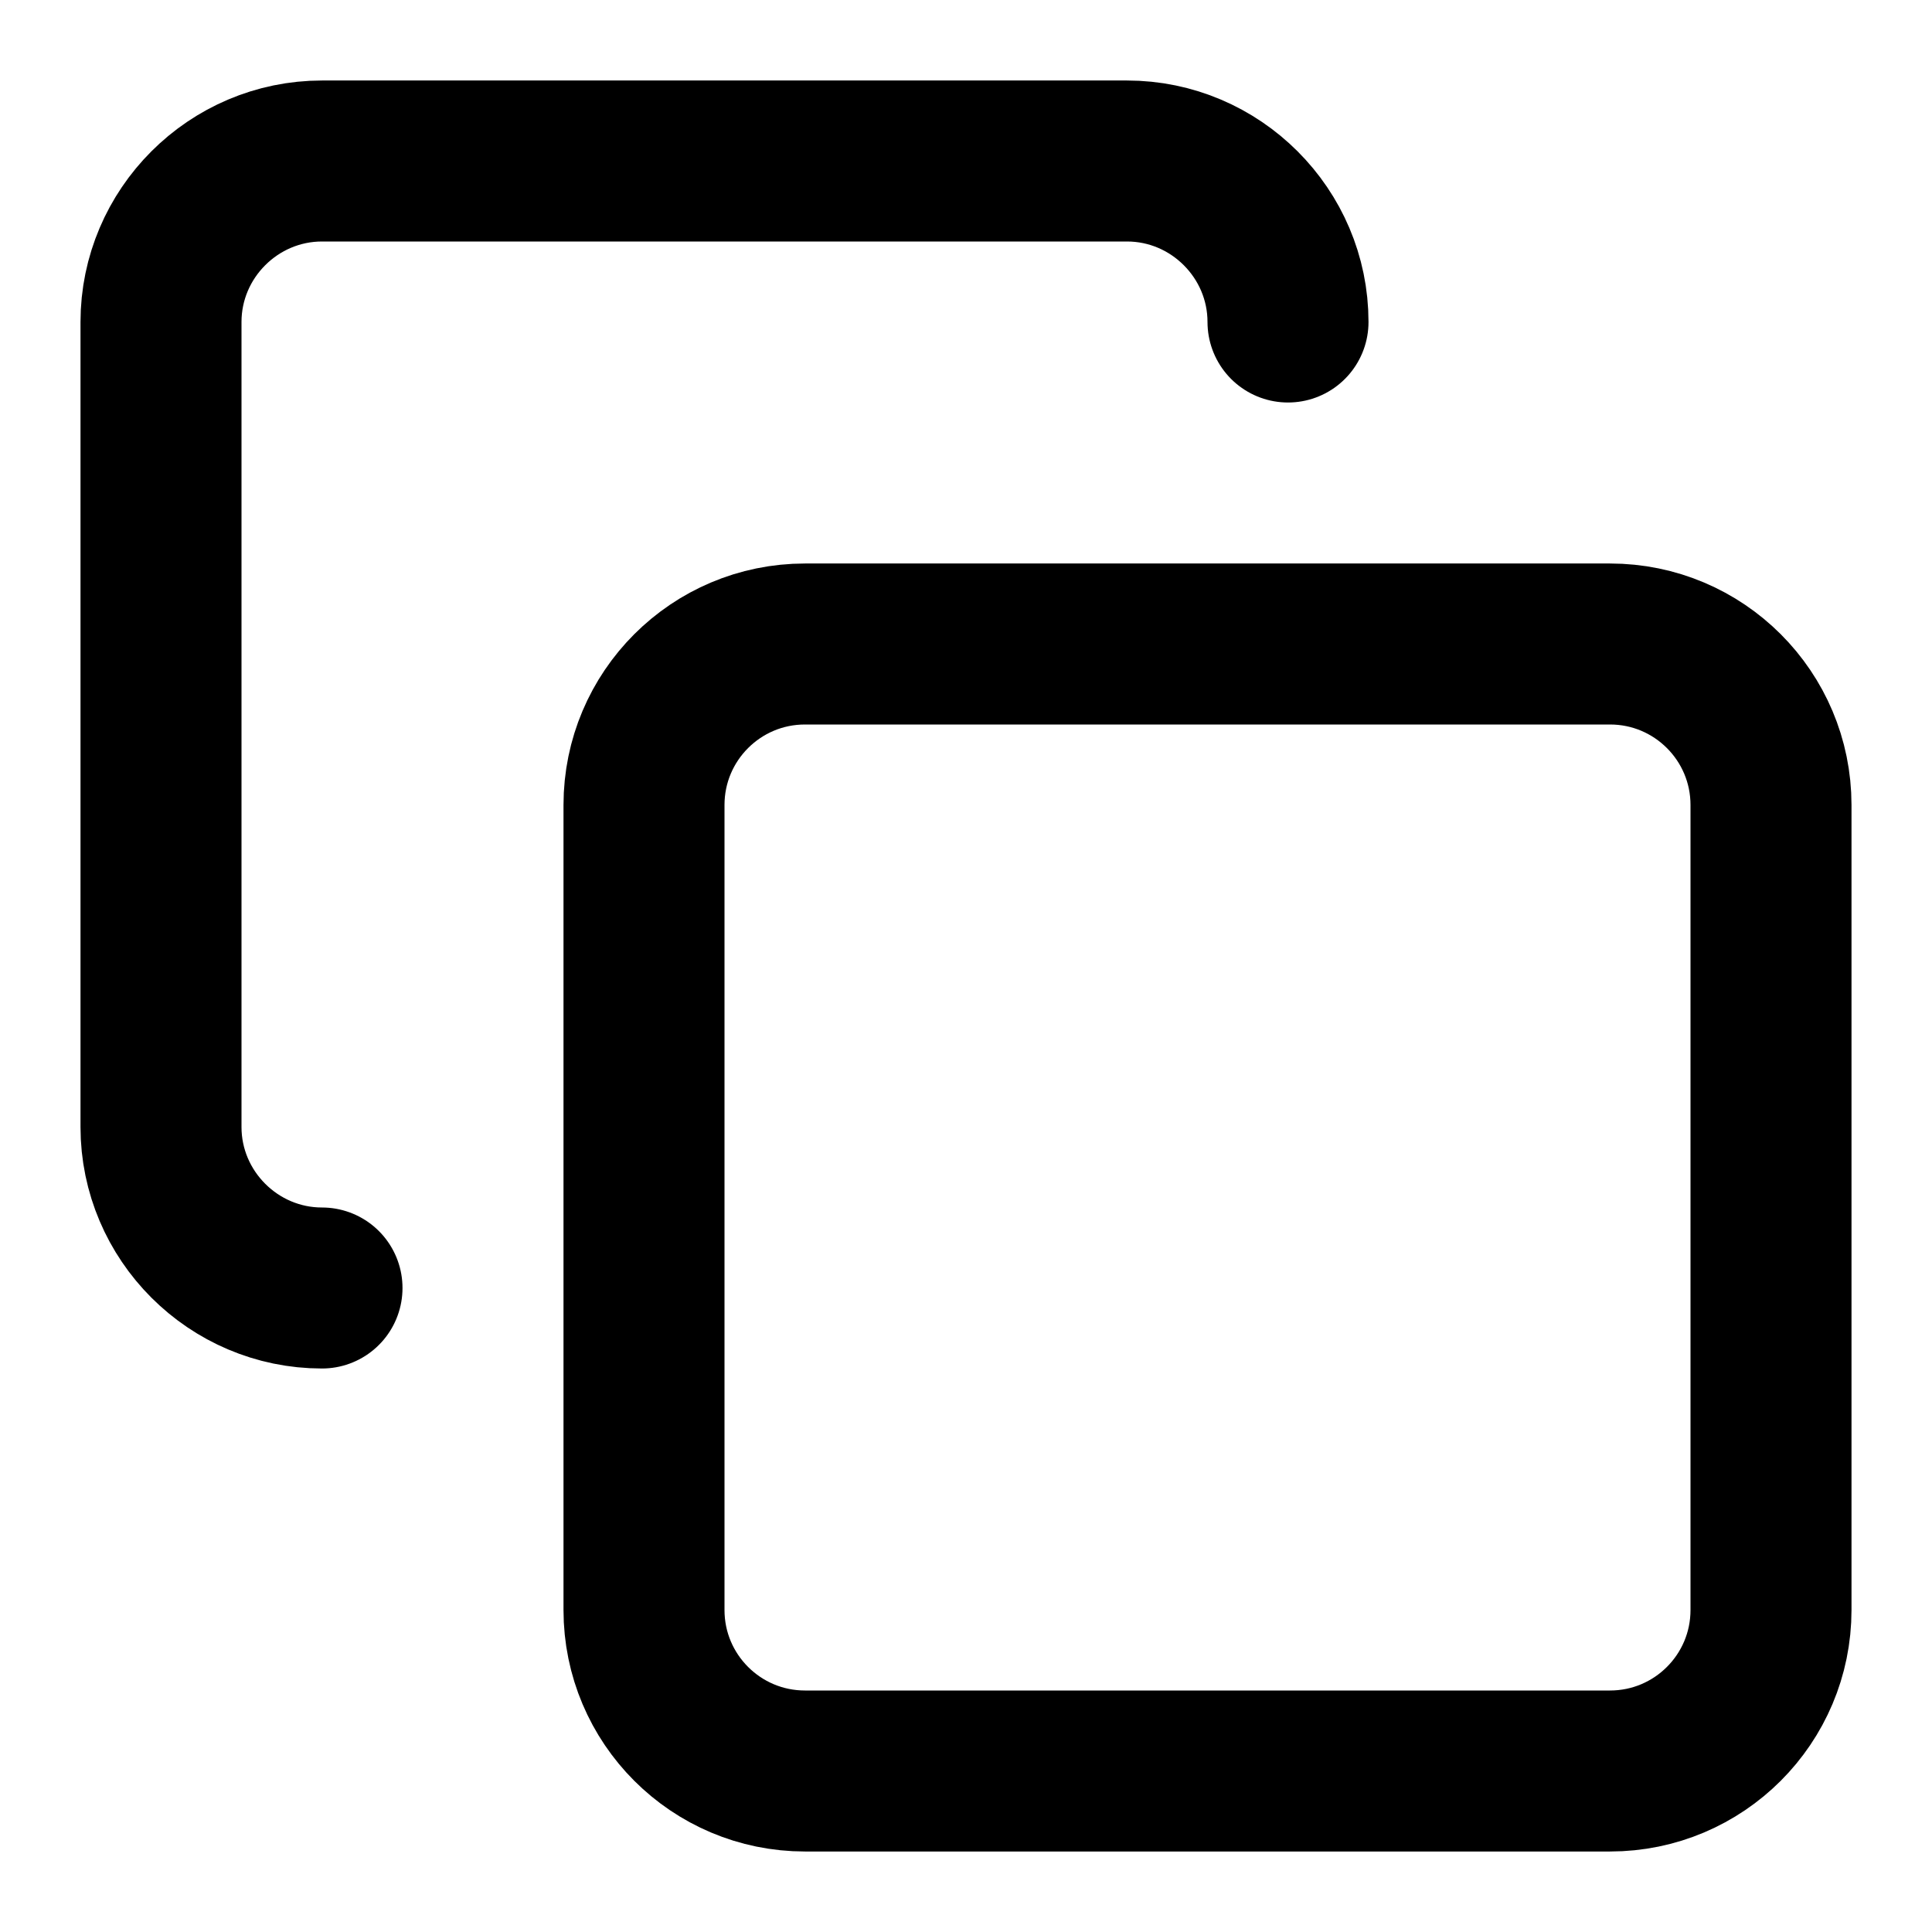
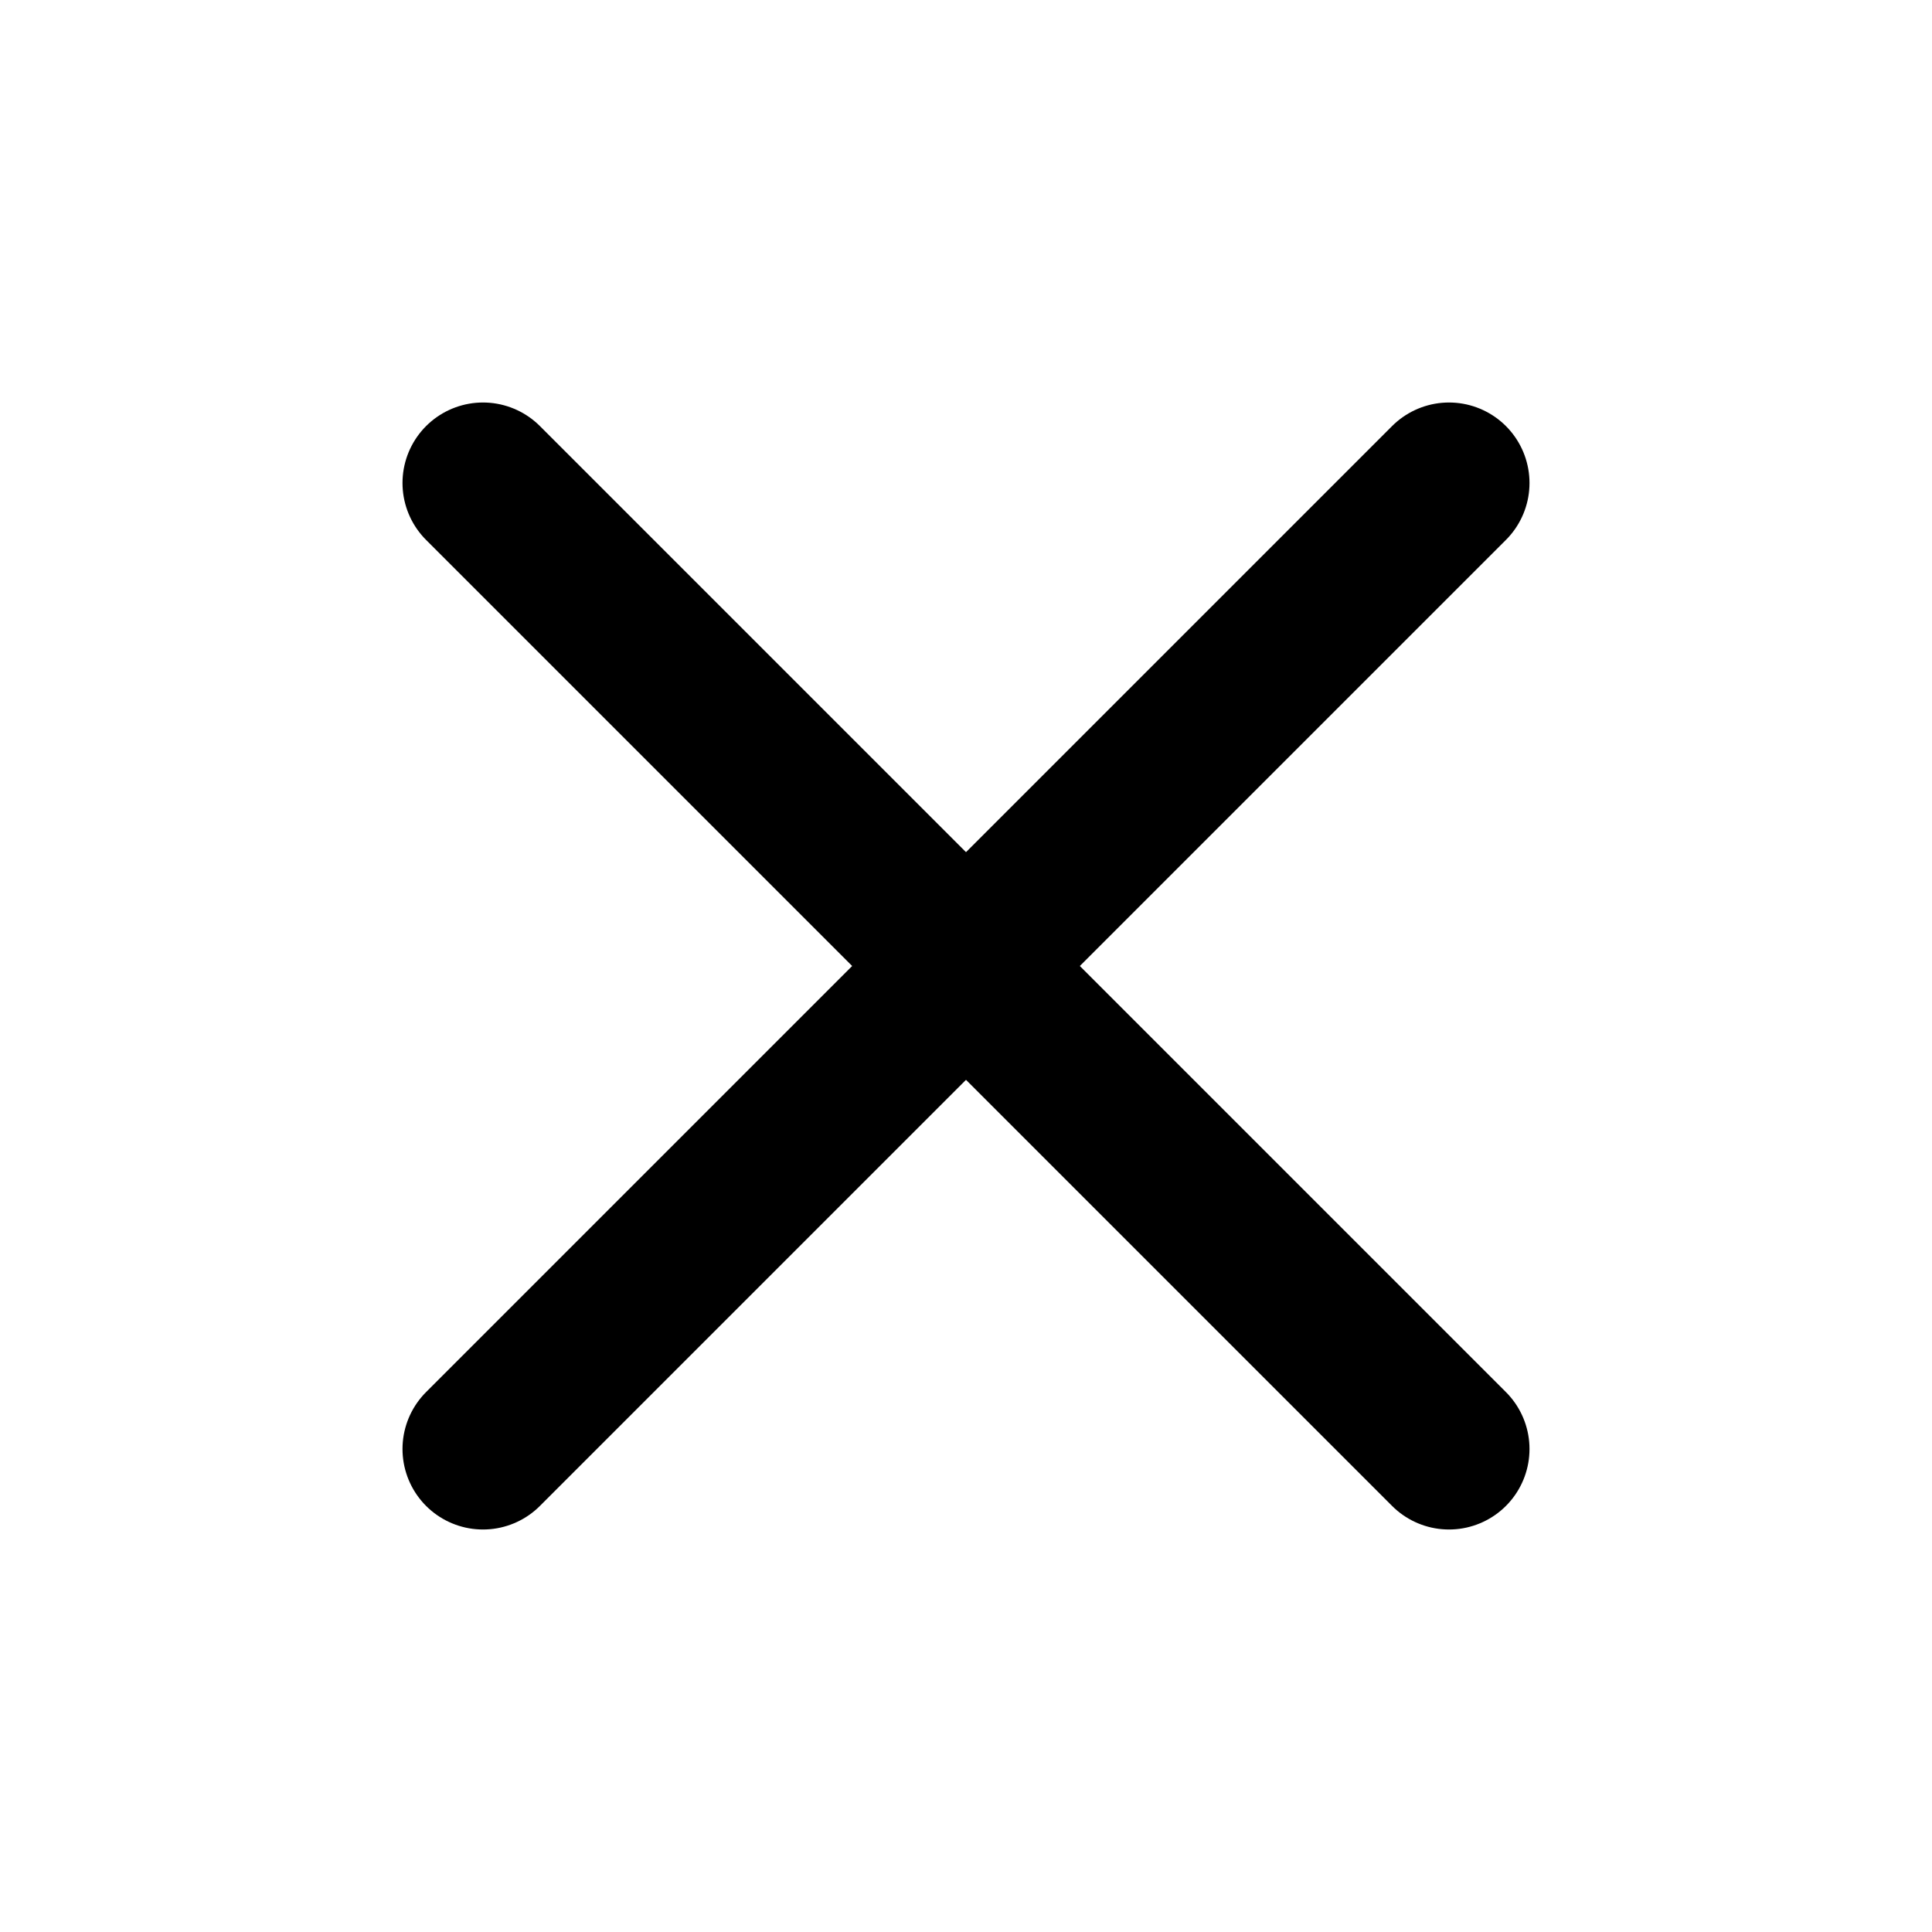
- <svg xmlns="http://www.w3.org/2000/svg" class="lucide lucide-copy" width="24" height="24" viewBox="0 0 24 24" fill="none" stroke="currentColor" stroke-width="2" stroke-linecap="round" stroke-linejoin="round">
-   <rect width="14" height="14" x="8" y="8" rx="2" ry="2" />
-   <path d="M4 16c-1.1 0-2-.9-2-2V4c0-1.1.9-2 2-2h10c1.1 0 2 .9 2 2" />
+ <svg xmlns="http://www.w3.org/2000/svg" class="lucide lucide-x" width="24" height="24" viewBox="0 0 24 24" fill="none" stroke="currentColor" stroke-width="2" stroke-linecap="round" stroke-linejoin="round">
+   <path d="M18 6 6 18" />
+   <path d="m6 6 12 12" />
</svg>
